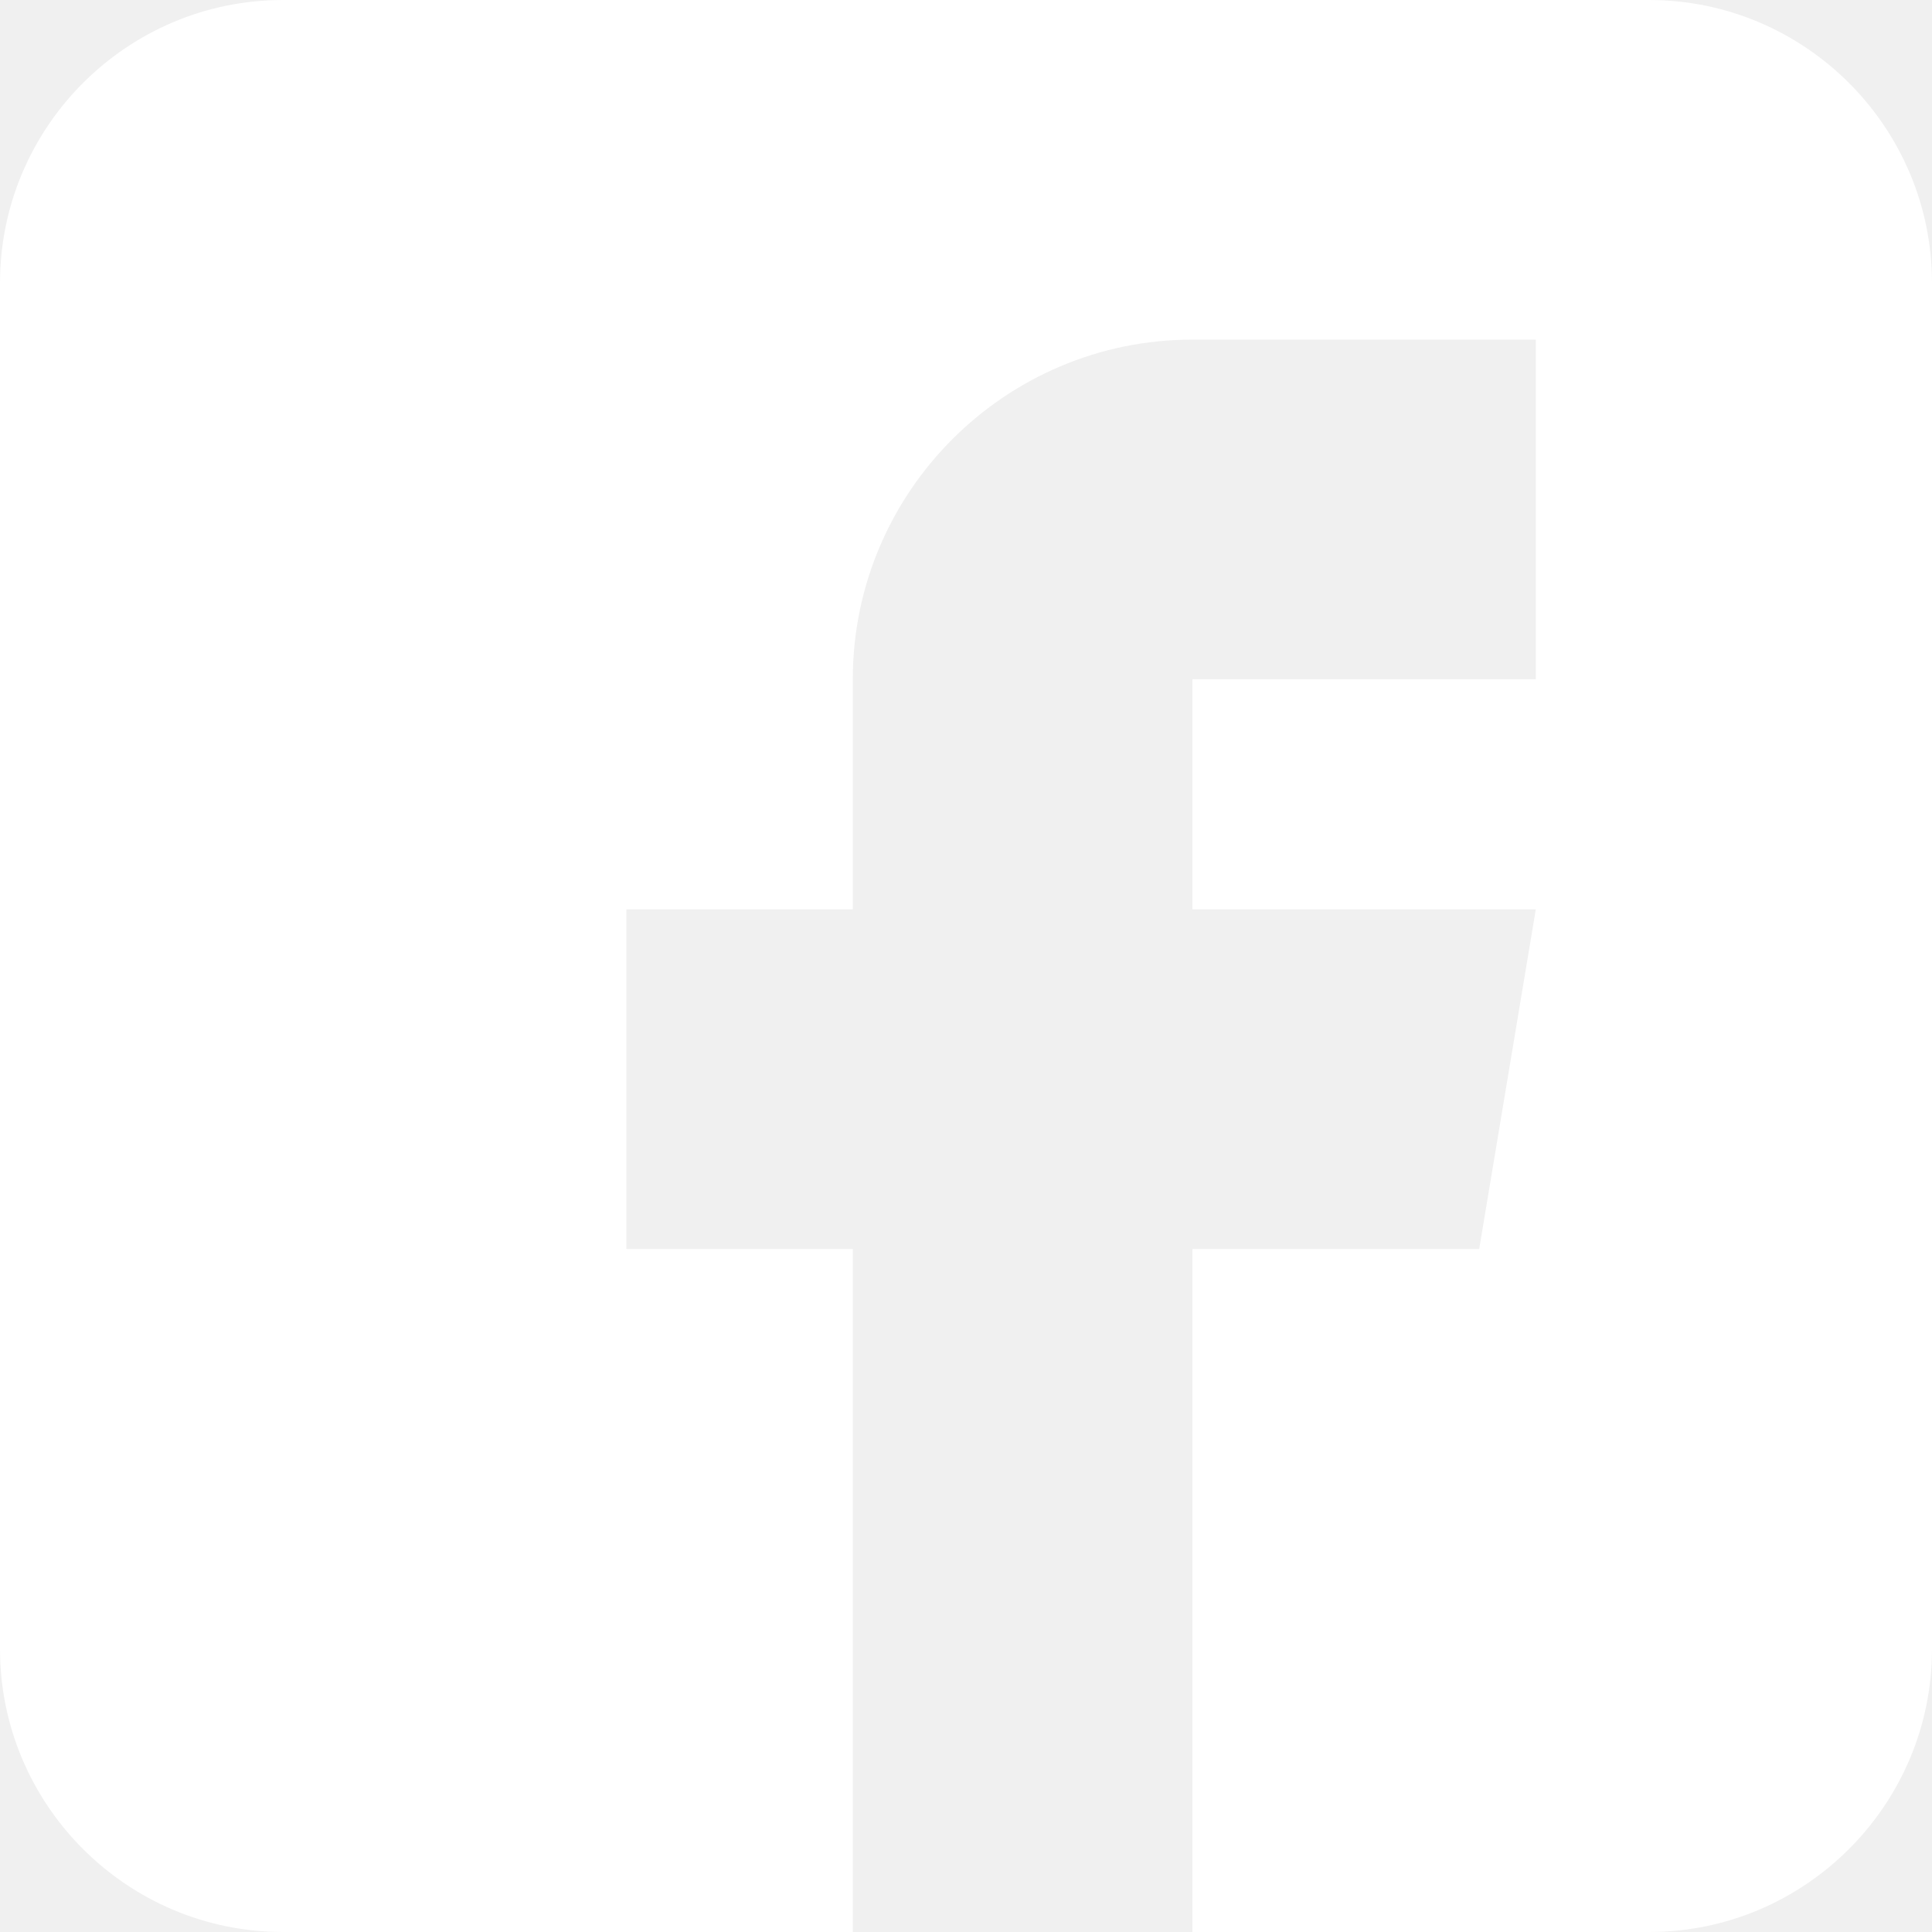
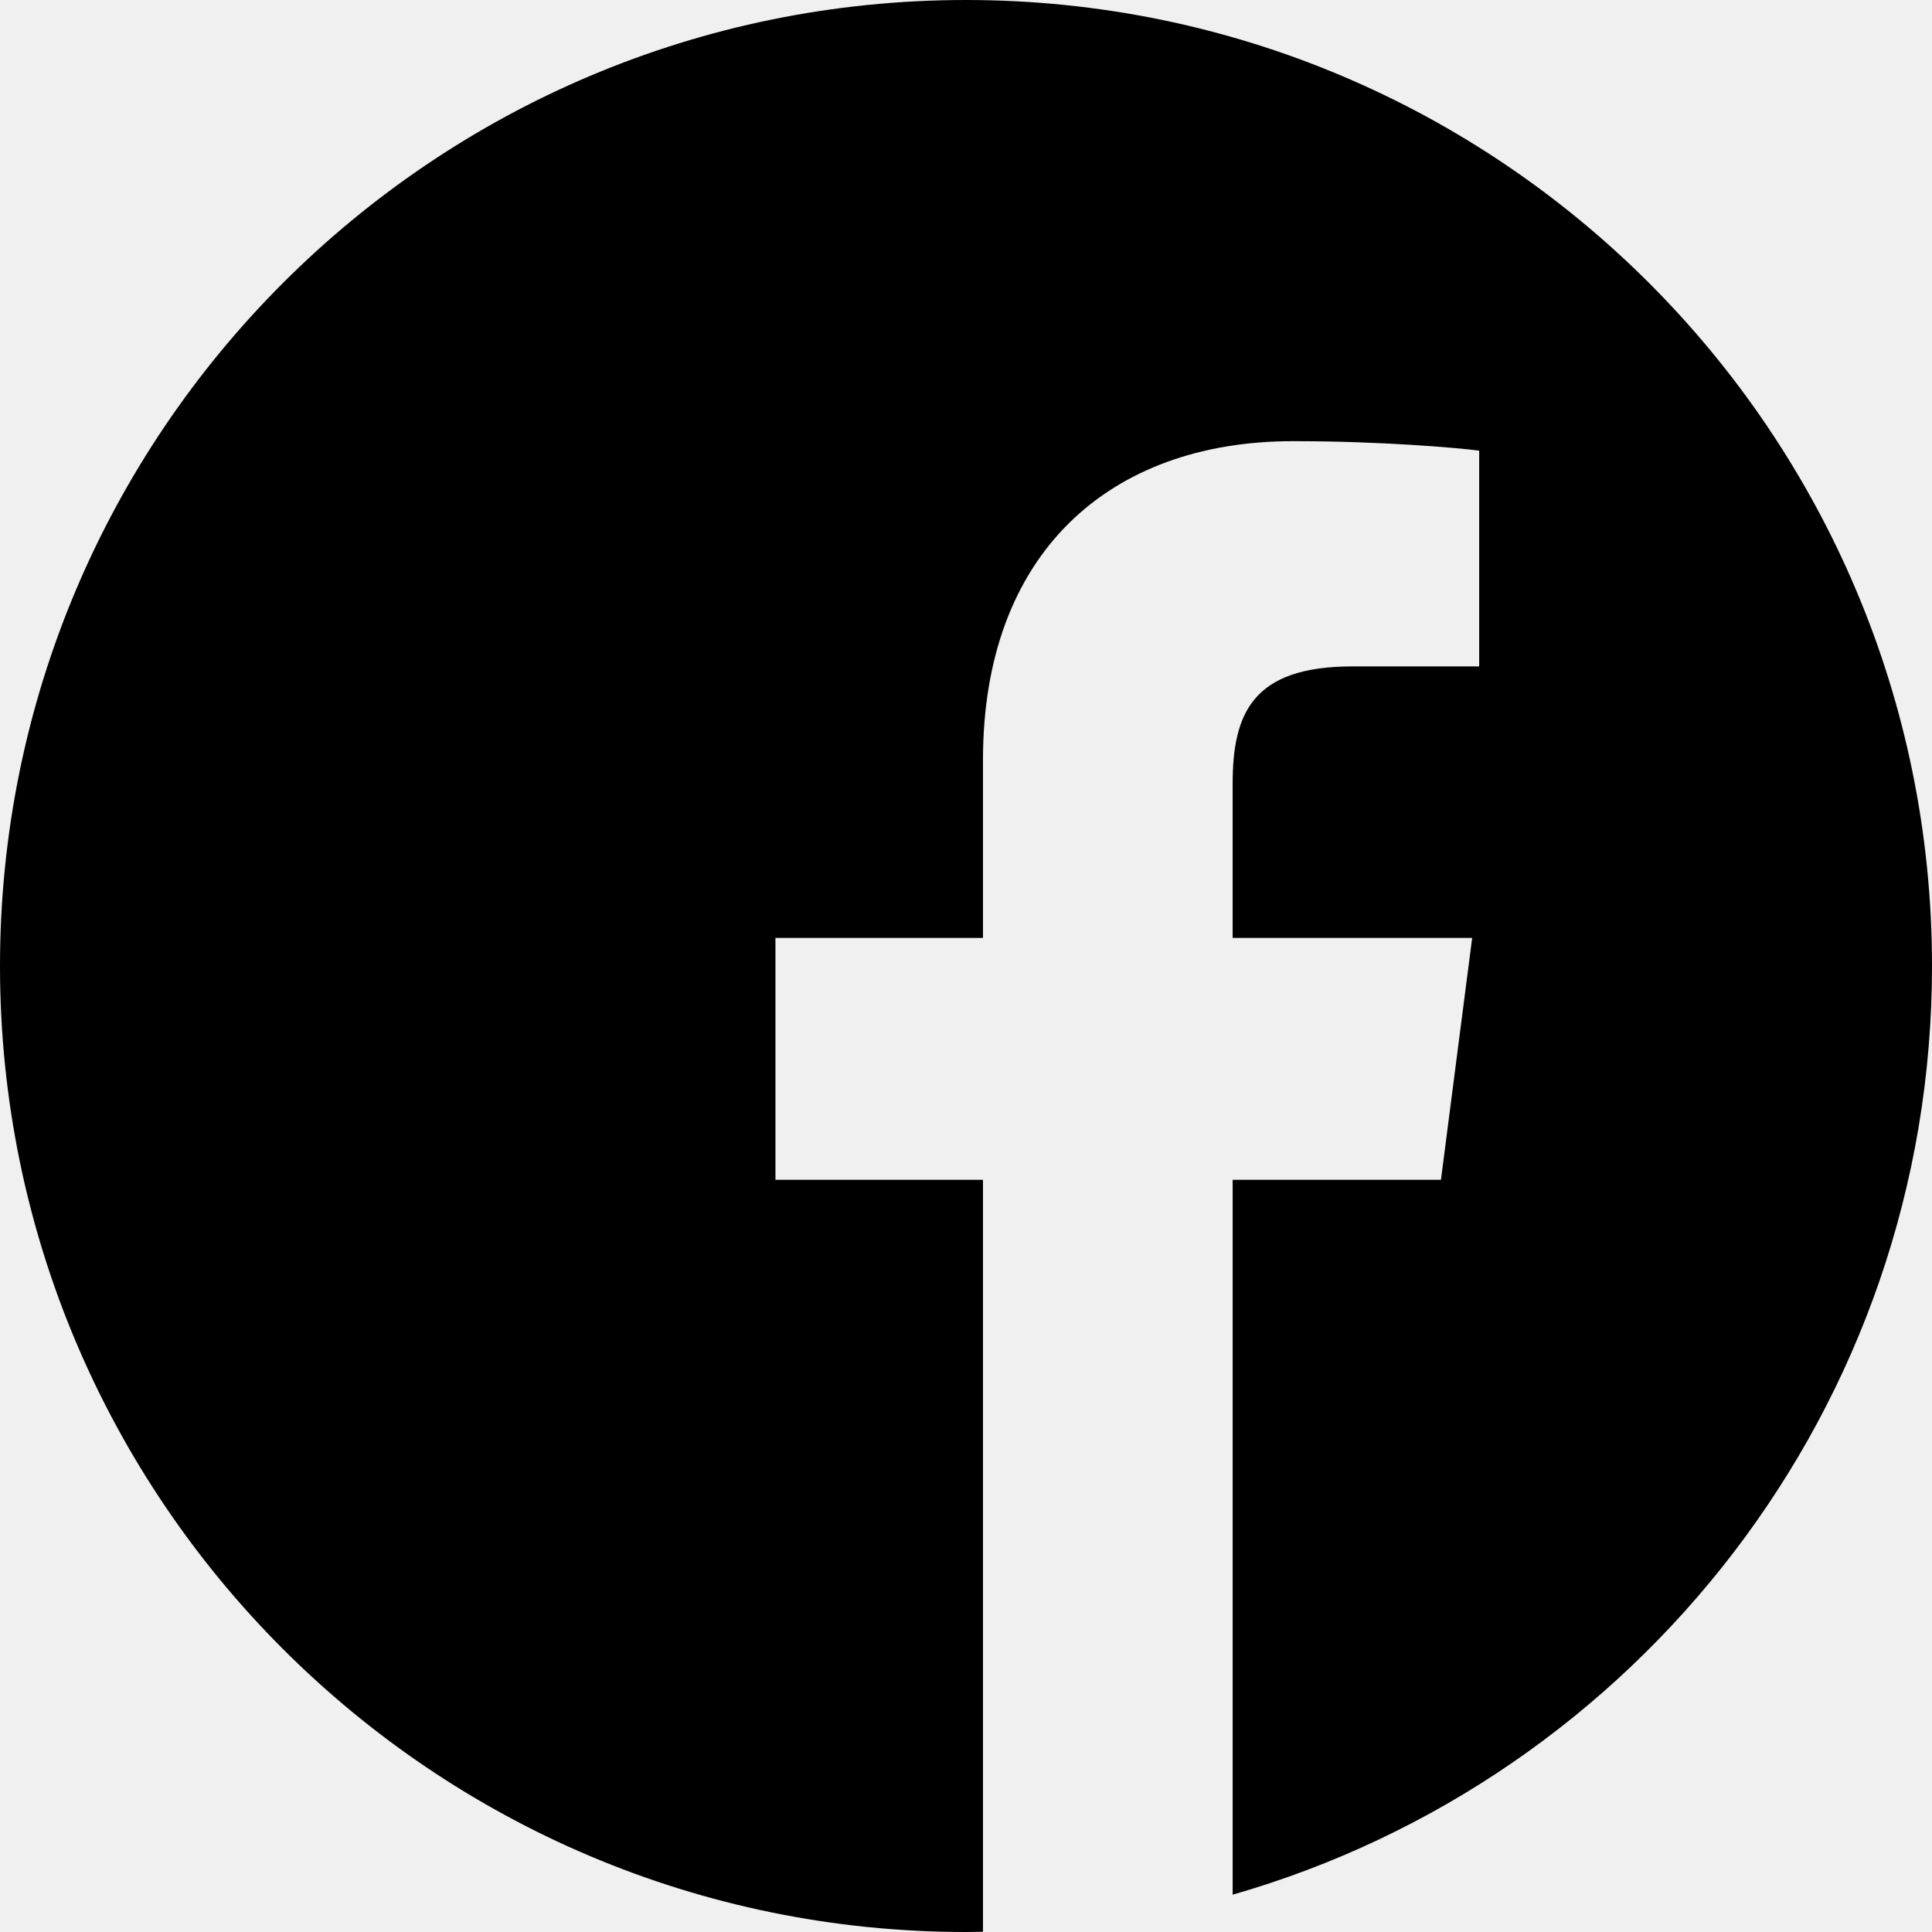
- <svg xmlns="http://www.w3.org/2000/svg" viewBox="0 0 512 512" width="512px" height="512px" class="">
-   <g>
-     <path d="m437 0h-362c-41.352 0-75 33.648-75 75v362c0 41.352 33.648 75 75 75h151v-181h-60v-90h60v-61c0-49.629 40.371-90 90-90h91v90h-91v61h91l-15 90h-76v181h121c41.352 0 75-33.648 75-75v-362c0-41.352-33.648-75-75-75zm0 0" data-original="#000000" class="active-path" data-old_color="#000000" fill="#FFFFFF" />
-   </g>
+ <svg xmlns="http://www.w3.org/2000/svg" height="512pt" viewBox="0 0 512 512" width="512pt">
+   <path d="m297.277 508.668c-2.133.348-4.273.668-6.422.961 2.148-.293 4.289-.613 6.422-.961zm0 0" />
+   <path d="m302.398 507.793c-1.02.188-2.039.359-3.059.535 1.02-.176 2.039-.348 3.059-.535zm0 0" />
+   <path d="m285.137 510.34c-2.496.281-5.008.531-7.527.742 2.52-.211 5.031-.461 7.527-.742zm0 0" />
+   <path d="m290.055 509.738c-1.199.16-2.406.309-3.609.449 1.203-.141 2.41-.289 3.609-.449zm0 0" />
+   <path d="m309.367 506.41c-.898.191-1.801.383-2.703.566.902-.184 1.805-.375 2.703-.566zm0 0" />
+   <path d="m326.664 502.113c-.727.207-1.453.402-2.18.605.727-.203 1.453-.398 2.18-.605zm0 0" />
+   <path d="m321.434 503.543c-.789.207-1.582.418-2.375.617.793-.199 1.586-.406 2.375-.617zm0 0" />
+   <path d="m314.59 505.254c-.836.195-1.68.379-2.523.566.844-.188 1.688-.371 2.523-.566zm0 0" />
+   <path d="m277.527 511.09c-1.348.113-2.695.215-4.047.305 1.352-.09 2.699-.191 4.047-.305zm0 0" />
+   <path d="m512 256c0-141.363-114.637-256-256-256s-256 114.637-256 256 114.637 256 256 256c1.504 0 3-.031 4.5-.059v-199.285h-55v-64.098h55v-47.168c0-54.703 33.395-84.477 82.191-84.477 23.367 0 43.453 1.742 49.309 2.52v57.172h-33.648c-26.547 0-31.688 12.617-31.688 31.129v40.824h63.477l-8.273 64.098h-55.203v189.453c107.004-30.676 185.336-129.258 185.336-246.109zm0 0" />
+   <path d="m272.914 511.43c-2.664.172-5.34.309-8.023.398 2.684-.09 5.359-.227 8.023-.398zm0 0" />
+   <path d="m264.754 511.836c-1.414.047-2.832.082-4.25.105 1.418-.023 2.836-.059 4.25-.105zm0 0" />
</svg>
